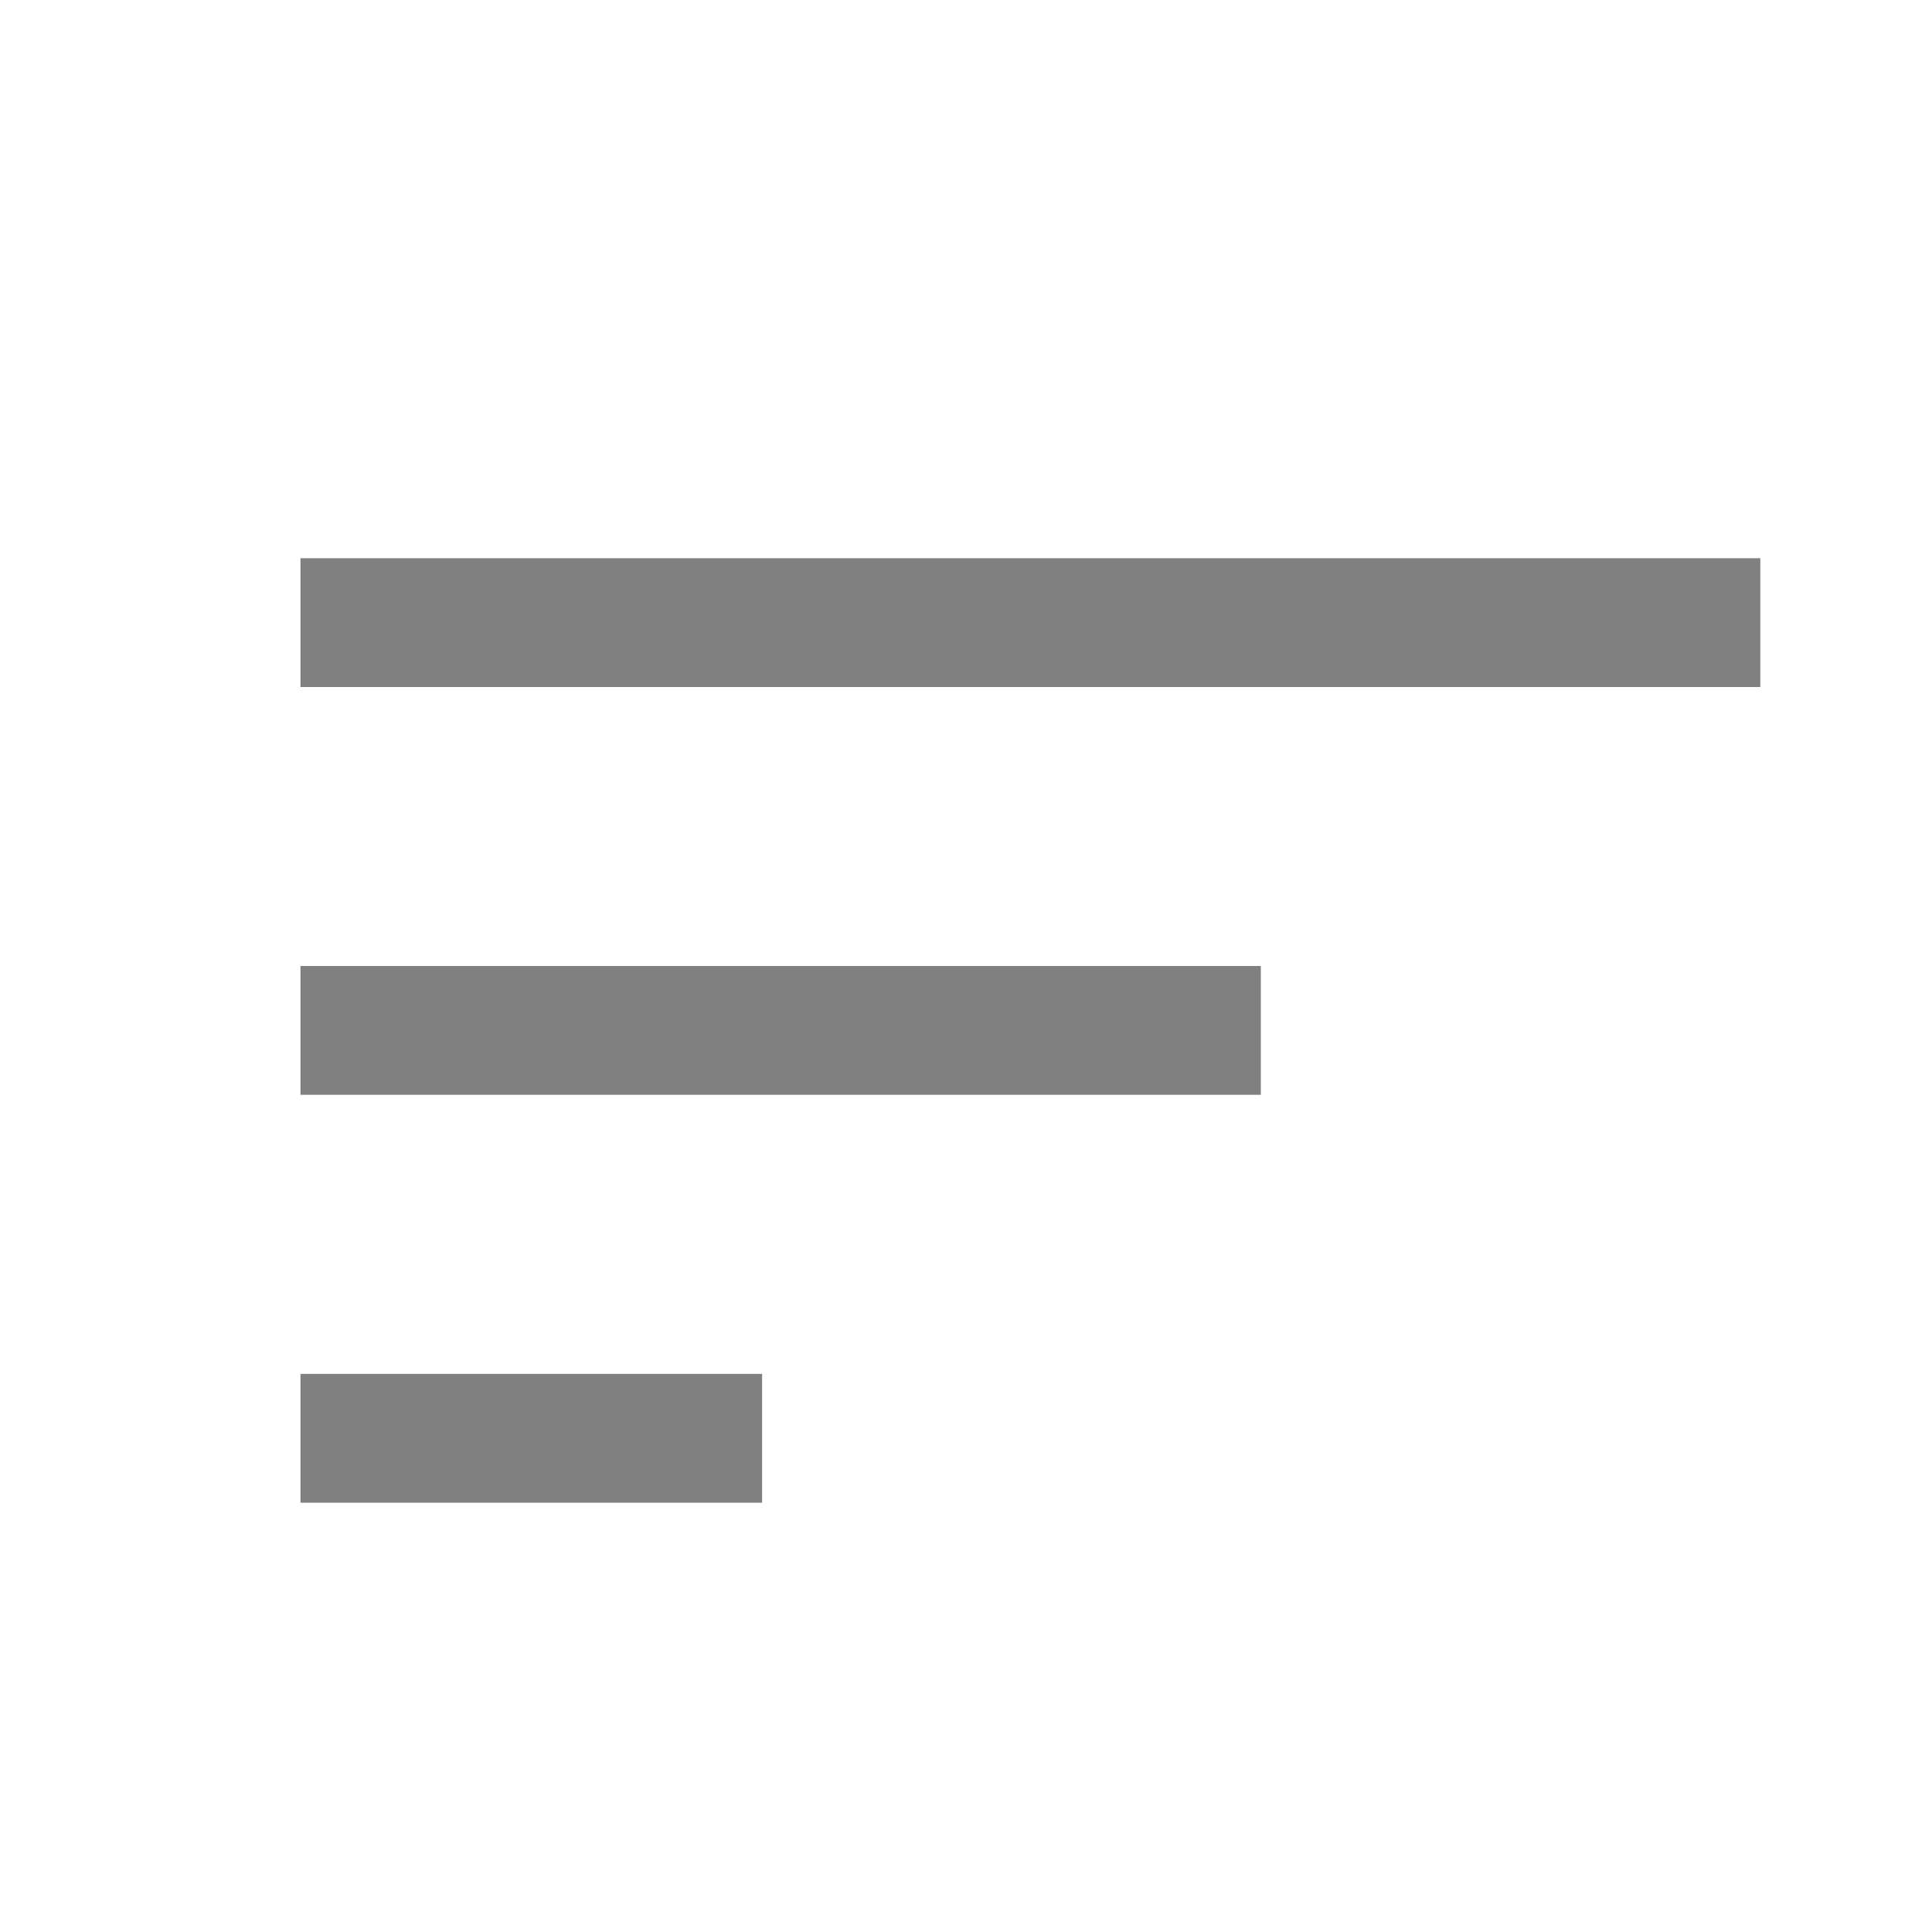
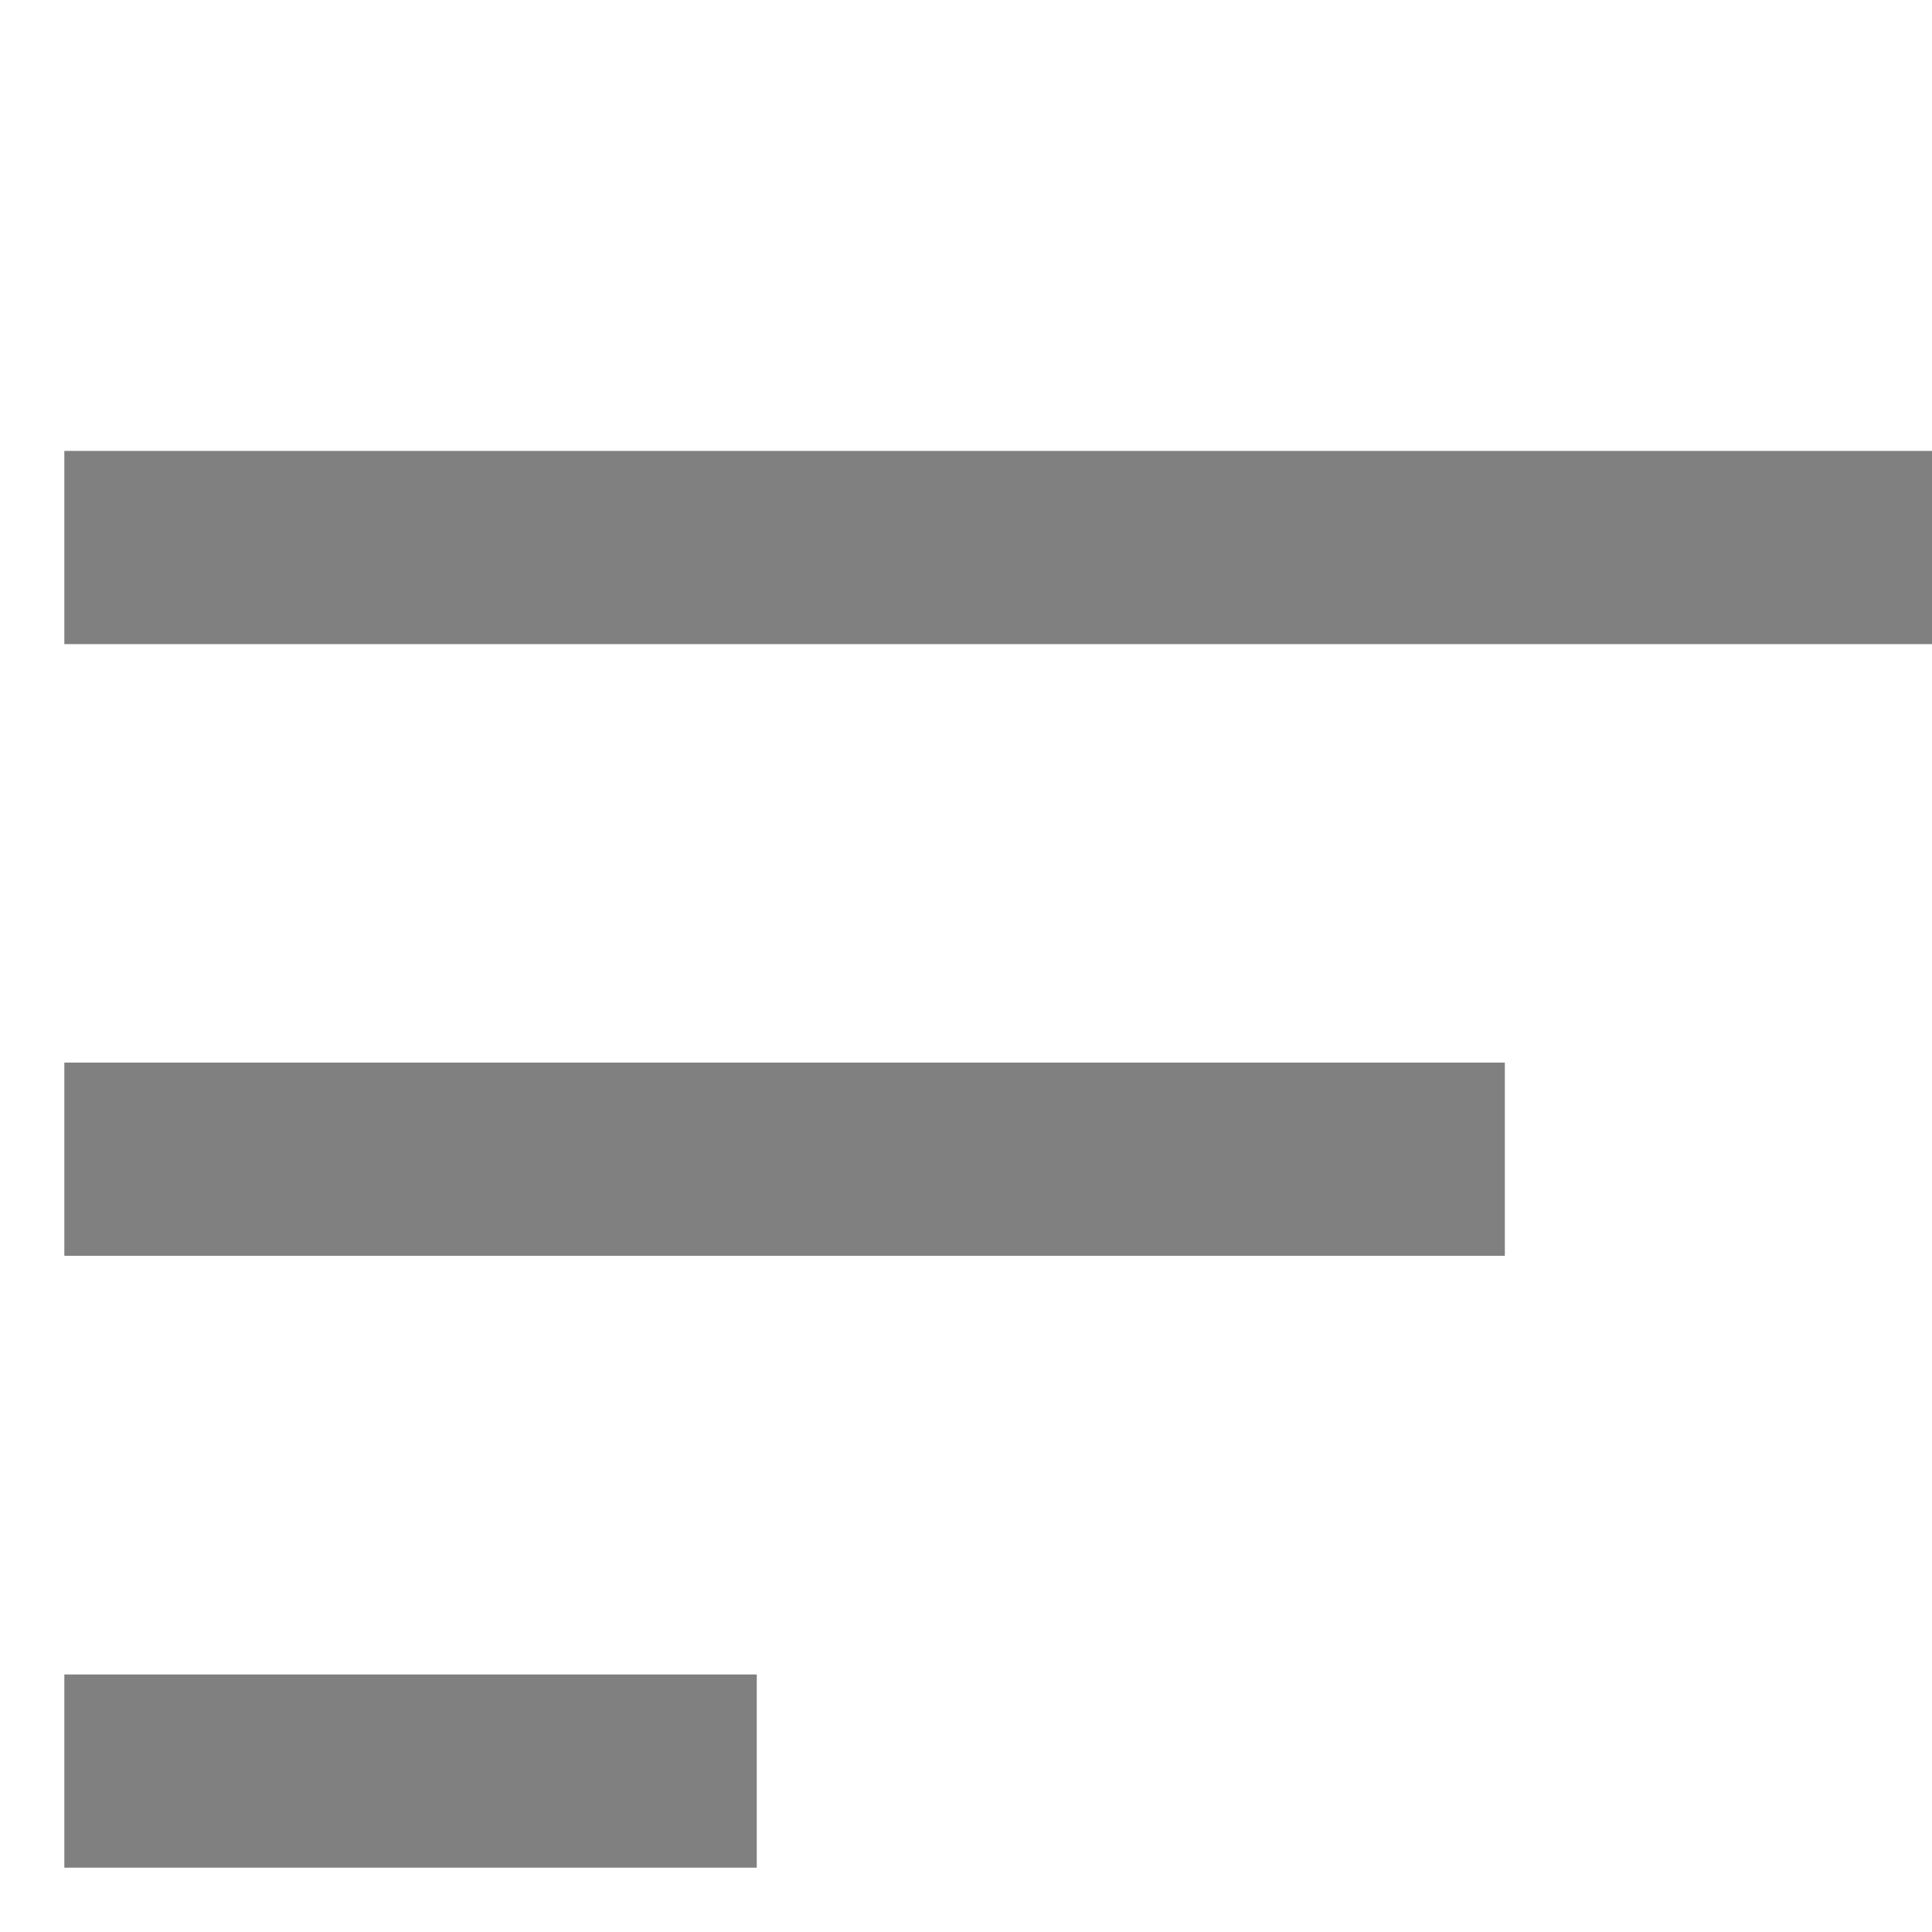
- <svg xmlns="http://www.w3.org/2000/svg" width="24" height="24" viewBox="0 0 15 15" fill="none">
-   <mask id="mask0_5382_33739" style="mask-type:alpha" maskUnits="userSpaceOnUse" x="0" y="0" width="16" height="16">
-     <rect width="24" height="24" fill="#D9D9D9" />
+ <svg xmlns="http://www.w3.org/2000/svg" width="30" height="30" viewBox="2 2 10 10" fill="gray">
+   <mask id="mask0_5382_33739" style="mask-type:alpha" maskUnits="userSpaceOnUse" x="0" y="0" width="30" height="30">
+     <rect width="24" height="24" fill="gray" />
  </mask>
  <g mask="url(#mask0_5382_33739)">
    <path d="M2.333 11.667V10.667H5.917V11.667H2.333ZM2.333 8.5V7.5H9.789V8.5H2.333ZM2.333 5.334V4.334H13.667V5.334H2.333Z" fill="gray" />
  </g>
</svg>
